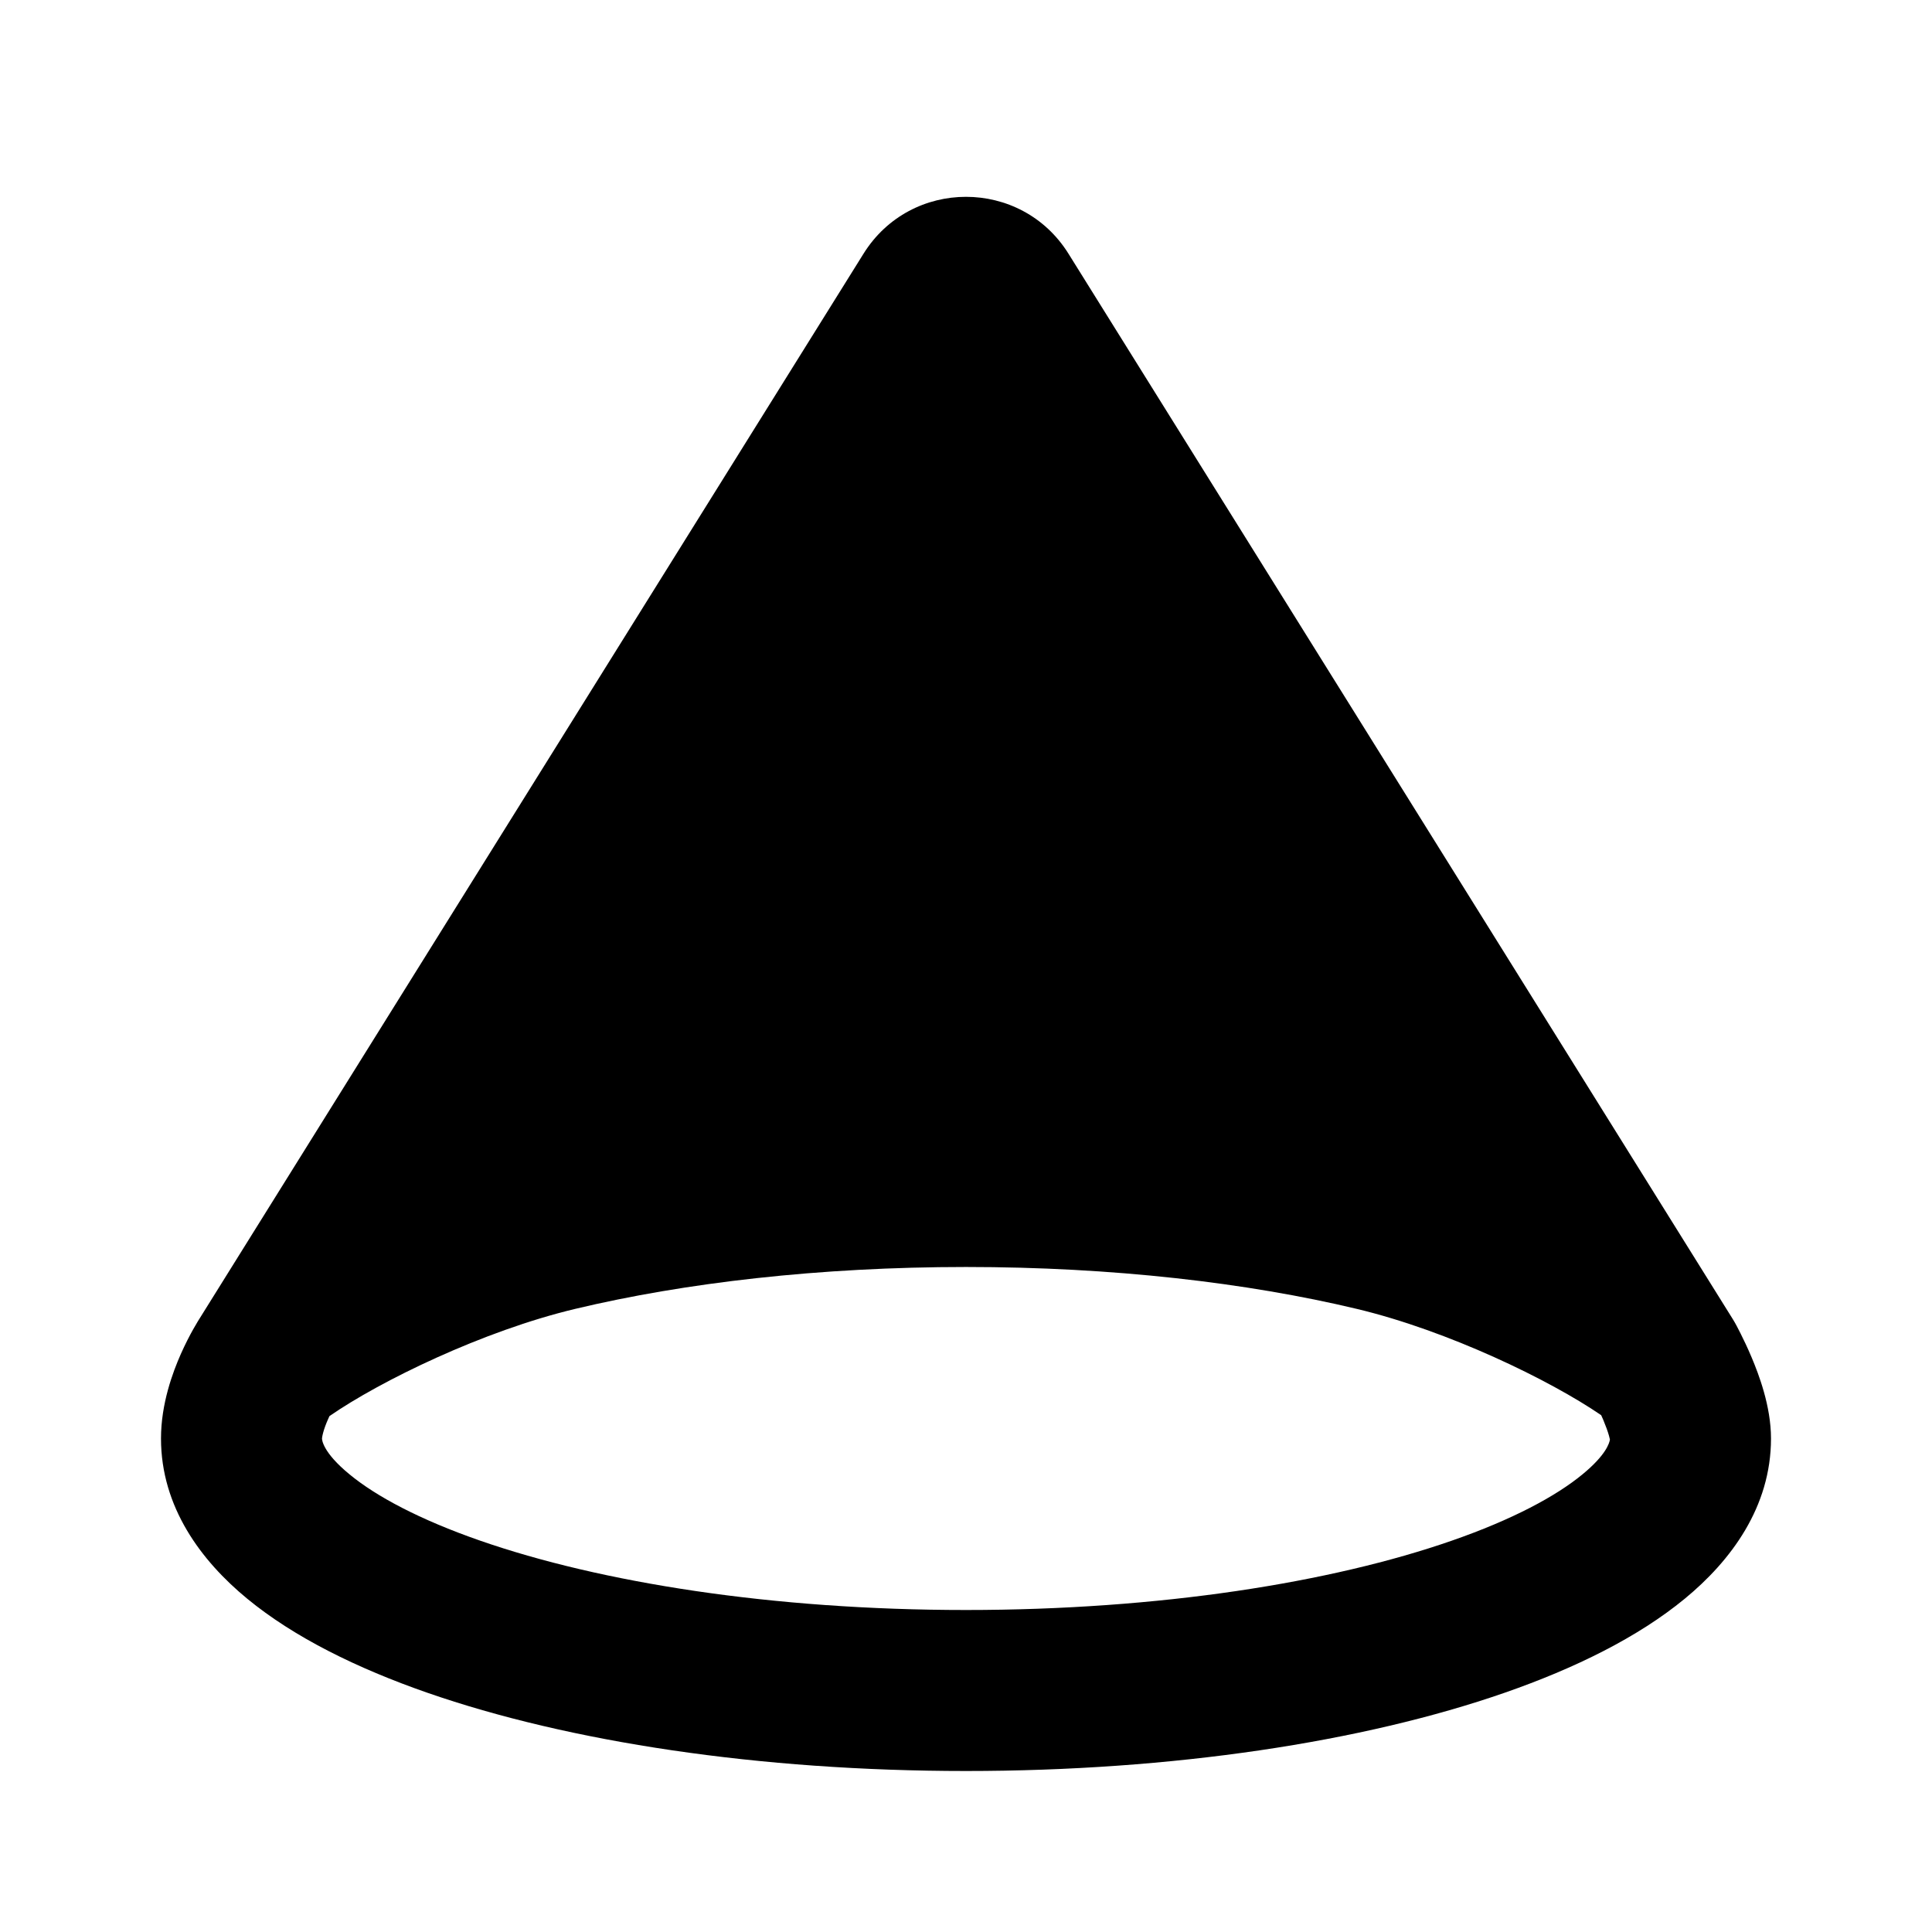
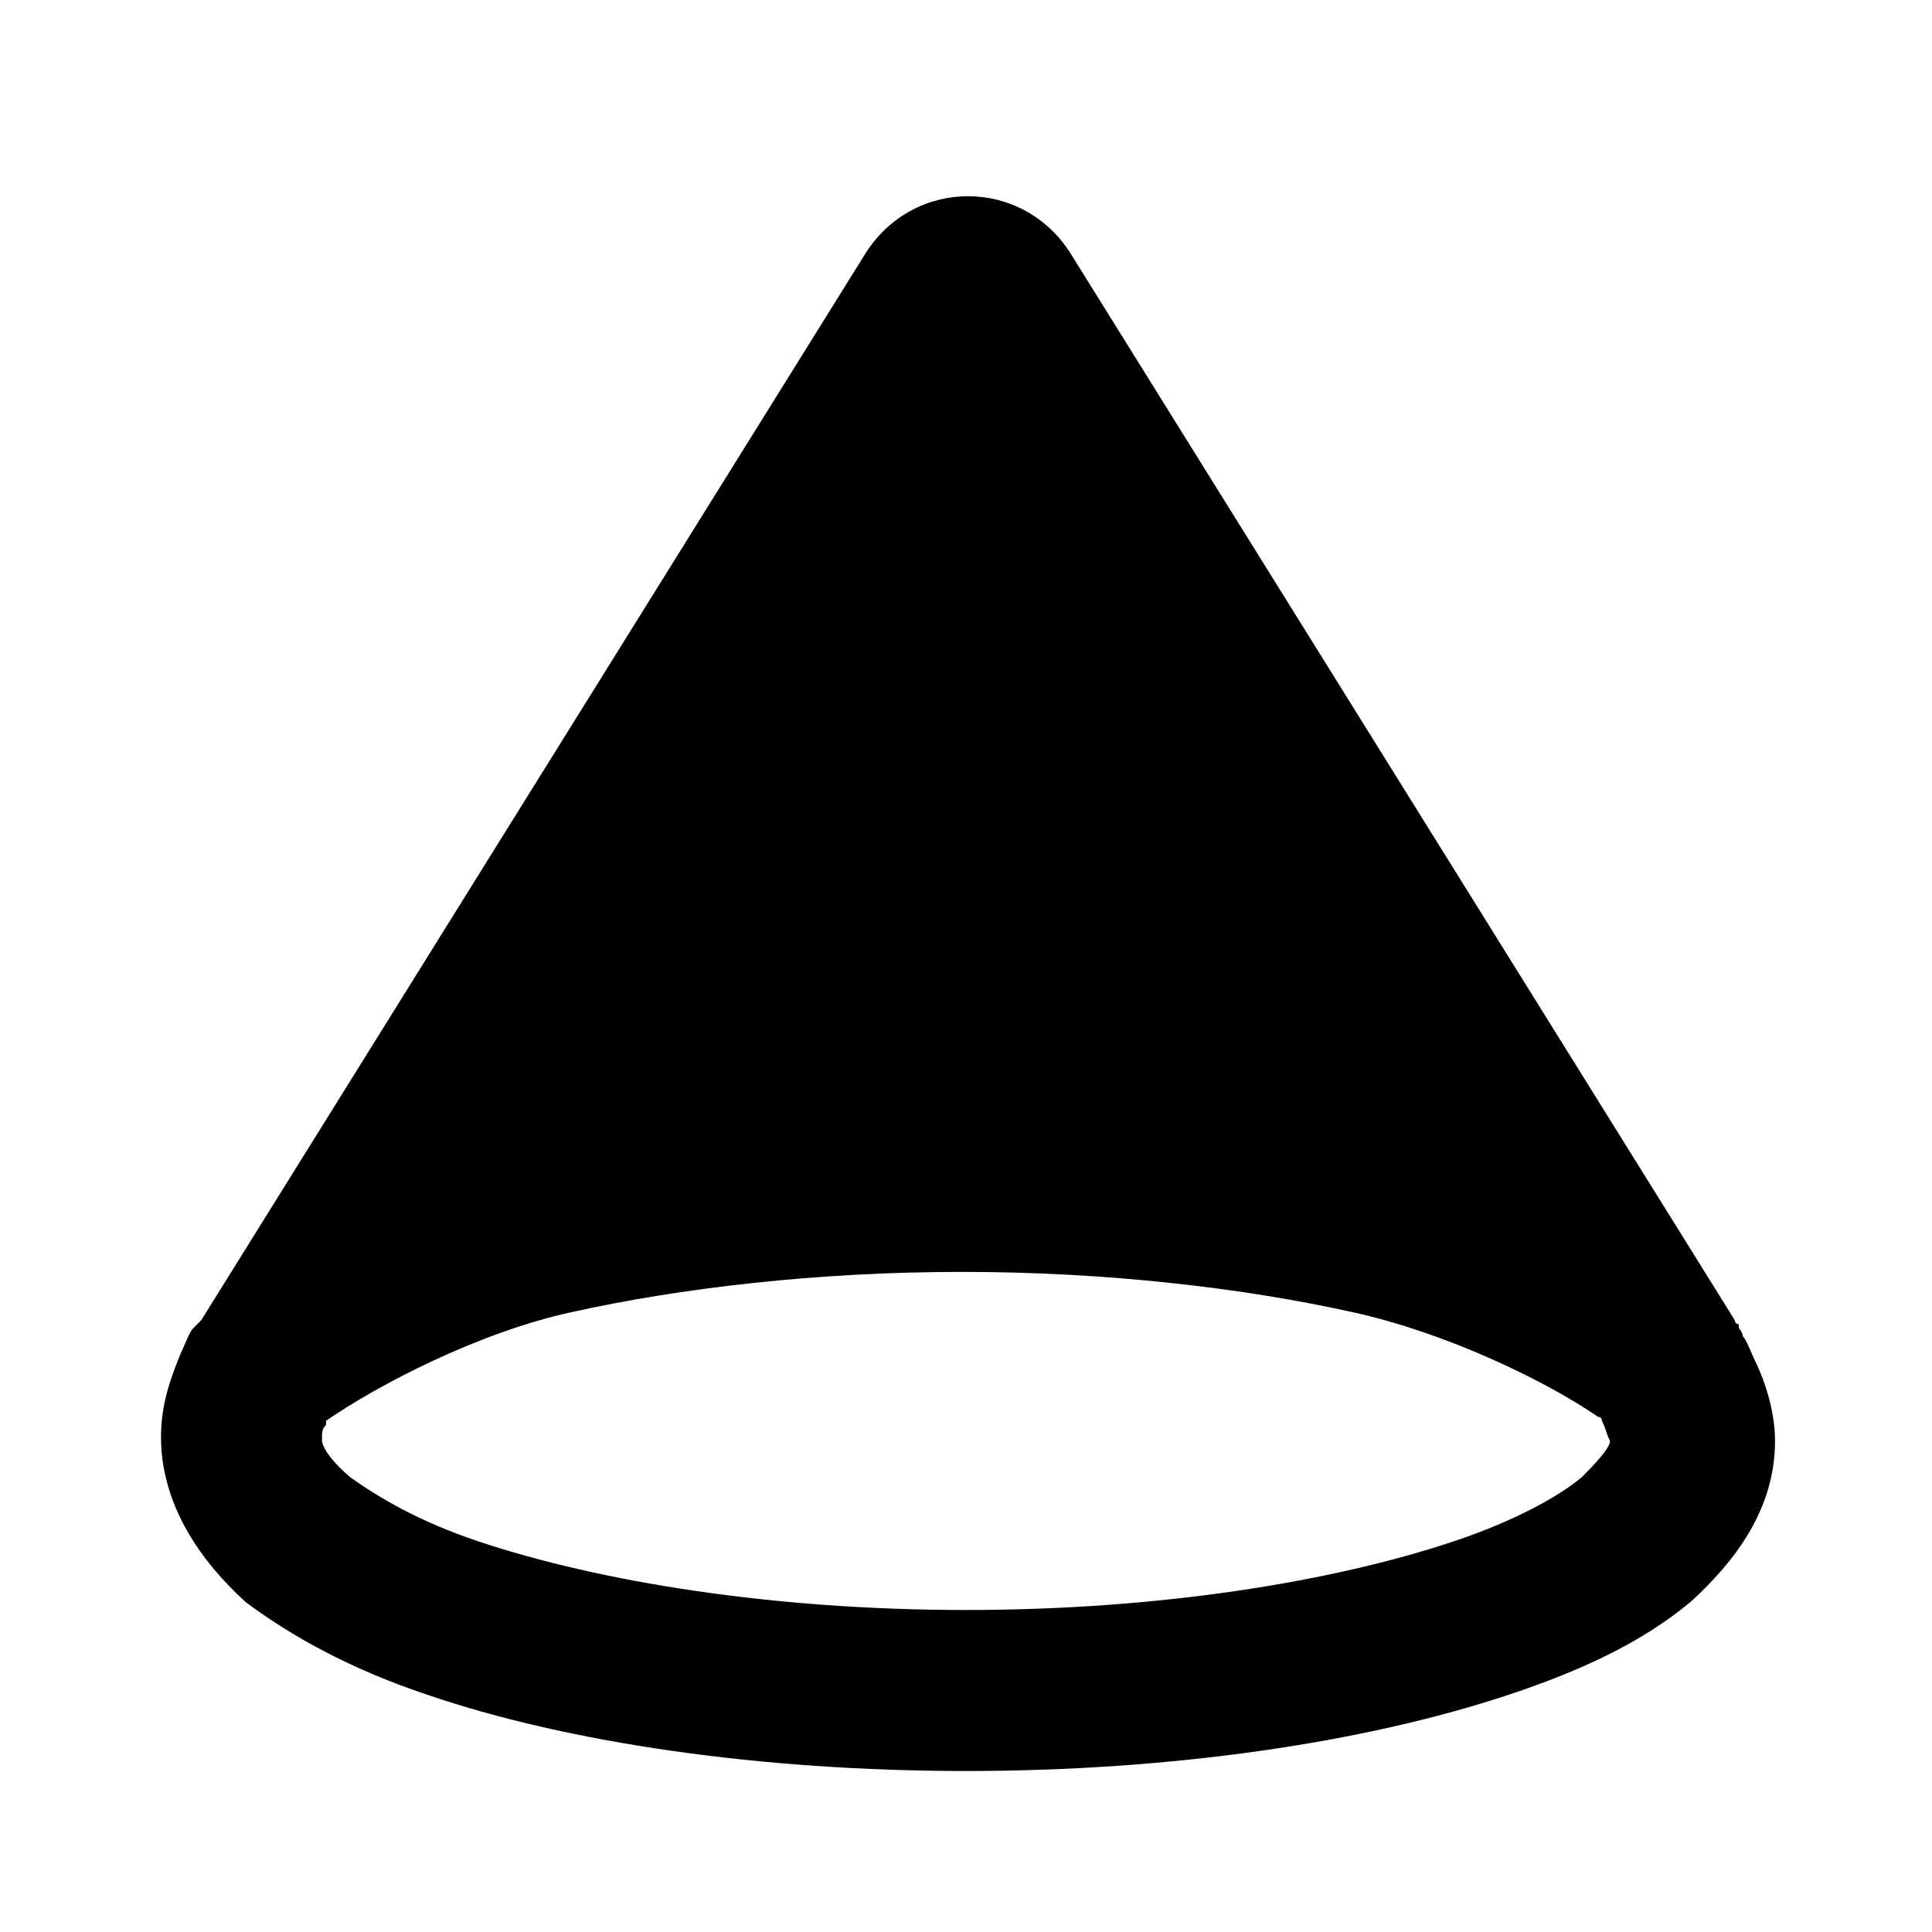
- <svg xmlns="http://www.w3.org/2000/svg" viewBox="0 0 48 48" fill="none">
-   <path d="M13.826 30.574C16.72 29.883 20.224 29.478 24 29.478C27.776 29.478 31.28 29.883 34.174 30.574C36.914 31.228 39.997 32.767 41.356 33.835L24.849 7.361C24.457 6.733 23.543 6.733 23.151 7.361L6.644 33.835C8.003 32.767 11.086 31.228 13.826 30.574Z" fill="currentColor" />
-   <path fillRule="evenodd" clipRule="evenodd" d="M39.998 35.764C39.994 35.746 39.987 35.715 39.975 35.671C39.944 35.56 39.895 35.426 39.835 35.282C39.817 35.24 39.799 35.199 39.781 35.16C38.51 34.289 35.979 33.061 33.709 32.519C30.988 31.869 27.641 31.478 24 31.478C20.359 31.478 17.012 31.869 14.29 32.519C12.001 33.065 9.445 34.31 8.185 35.183C8.174 35.208 8.162 35.233 8.151 35.259C8.099 35.375 8.057 35.489 8.03 35.589C8.004 35.685 8 35.733 8 35.739C8 35.739 8 35.739 8 35.739C8 35.764 8.01 36.077 8.685 36.631C9.345 37.175 10.422 37.753 11.929 38.277C14.924 39.319 19.192 40 24 40C28.808 40 33.076 39.319 36.071 38.277C37.578 37.753 38.654 37.175 39.315 36.631C39.901 36.15 39.986 35.851 39.998 35.764ZM4.952 32.769L21.454 6.303C22.629 4.419 25.371 4.419 26.546 6.303L43.053 32.777C43.071 32.805 43.088 32.834 43.104 32.863L41.356 33.835C43.104 32.863 43.104 32.863 43.104 32.863L43.105 32.865L43.106 32.867L43.11 32.874L43.12 32.892C43.128 32.906 43.138 32.925 43.15 32.947C43.174 32.992 43.206 33.054 43.244 33.13C43.319 33.279 43.42 33.489 43.522 33.732C43.69 34.132 44 34.931 44 35.739C44 37.443 43.003 38.778 41.856 39.721C40.695 40.676 39.135 41.446 37.385 42.055C33.865 43.279 29.133 44 24 44C18.867 44 14.135 43.279 10.615 42.055C8.865 41.446 7.305 40.676 6.144 39.721C4.997 38.778 4 37.443 4 35.739C4 34.873 4.293 34.092 4.493 33.639C4.604 33.39 4.713 33.18 4.797 33.031C4.839 32.956 4.875 32.894 4.904 32.847C4.918 32.824 4.93 32.804 4.939 32.789L4.947 32.777L4.952 32.769ZM35.987 29.004L24 9.78L12.013 29.004C12.466 28.861 12.918 28.734 13.362 28.628C16.428 27.896 20.09 27.478 24 27.478C27.91 27.478 31.572 27.896 34.638 28.628C35.082 28.734 35.534 28.861 35.987 29.004Z" fill="currentColor" />
+ <svg xmlns="http://www.w3.org/2000/svg" version="1.1" id="Layer_1" x="0px" y="0px" viewBox="0 0 48 48" style="enable-background:new 0 0 48 48;" xml:space="preserve">
+   <path d="M13.8,30.6c2.9-0.7,6.4-1.1,10.2-1.1s7.3,0.4,10.2,1.1c2.7,0.7,5.8,2.2,7.2,3.3L24.8,7.4c-0.4-0.6-1.3-0.6-1.7,0L6.6,33.8  C8,32.8,11.1,31.2,13.8,30.6z" />
+   <path d="M40,35.8C40,35.7,40,35.7,40,35.8c-0.1-0.2-0.1-0.3-0.2-0.5c0,0,0-0.1-0.1-0.1c-1.3-0.9-3.8-2.1-6.1-2.6  c-2.7-0.6-6.1-1-9.7-1s-7,0.4-9.7,1c-2.3,0.5-4.8,1.8-6.1,2.7c0,0,0,0,0,0.1c-0.1,0.1-0.1,0.2-0.1,0.3c0,0.1,0,0.1,0,0.1  c0,0,0,0,0,0c0,0,0,0.3,0.7,0.9c0.7,0.5,1.7,1.1,3.2,1.6c3,1,7.3,1.7,12.1,1.7s9.1-0.7,12.1-1.7c1.5-0.5,2.6-1.1,3.2-1.6  C39.9,36.1,40,35.9,40,35.8z M5,32.8L21.5,6.3c1.2-1.9,3.9-1.9,5.1,0l16.5,26.5c0,0,0,0.1,0.1,0.1l-1.7,1c1.7-1,1.7-1,1.7-1l0,0l0,0  l0,0l0,0c0,0,0,0,0,0.1c0,0,0.1,0.1,0.1,0.2c0.1,0.1,0.2,0.4,0.3,0.6c0.2,0.4,0.5,1.2,0.5,2c0,1.7-1,3-2.1,4c-1.2,1-2.7,1.7-4.5,2.3  C33.9,43.3,29.1,44,24,44s-9.9-0.7-13.4-1.9c-1.8-0.6-3.3-1.4-4.5-2.3C5,38.8,4,37.4,4,35.7c0-0.9,0.3-1.6,0.5-2.1  c0.1-0.2,0.2-0.5,0.3-0.6C4.8,33,4.9,32.9,5,32.8C4.9,32.8,4.9,32.8,5,32.8L5,32.8L5,32.8z M36,29L24,9.8L12,29  c0.5-0.1,0.9-0.3,1.3-0.4c3.1-0.7,6.7-1.1,10.6-1.1s7.6,0.4,10.6,1.1C35.1,28.7,35.5,28.9,36,29z" />
</svg>
